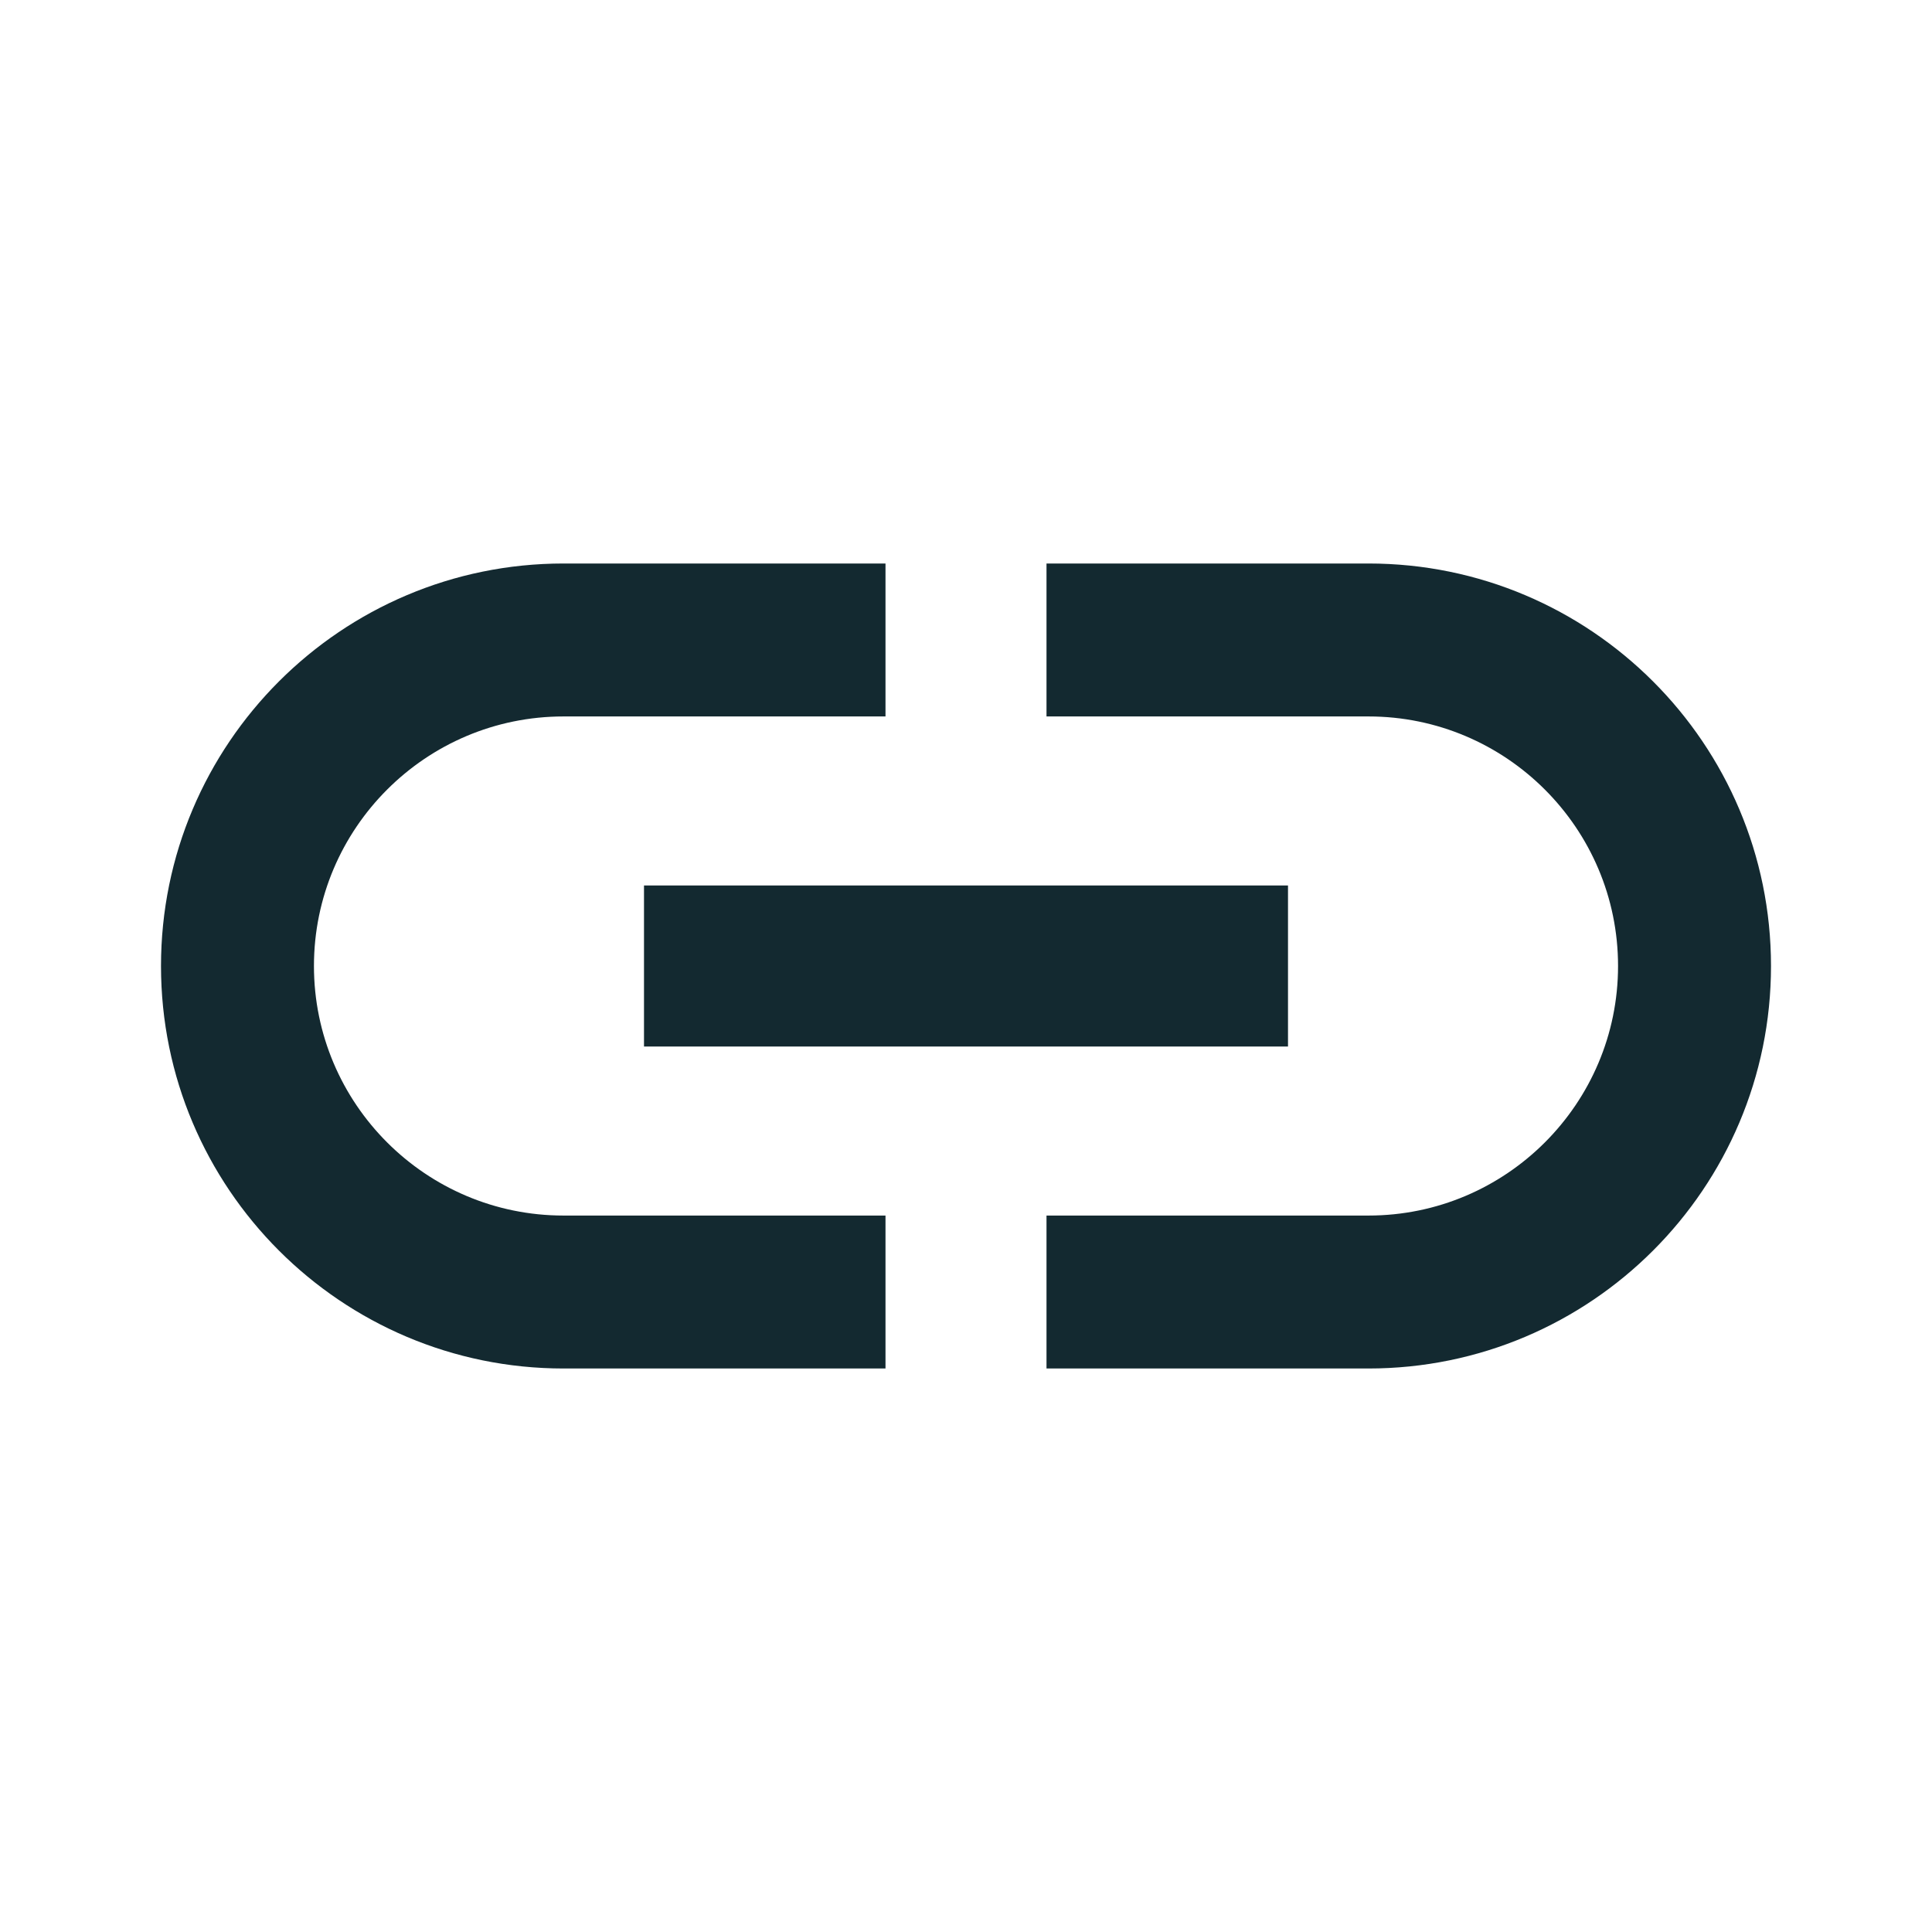
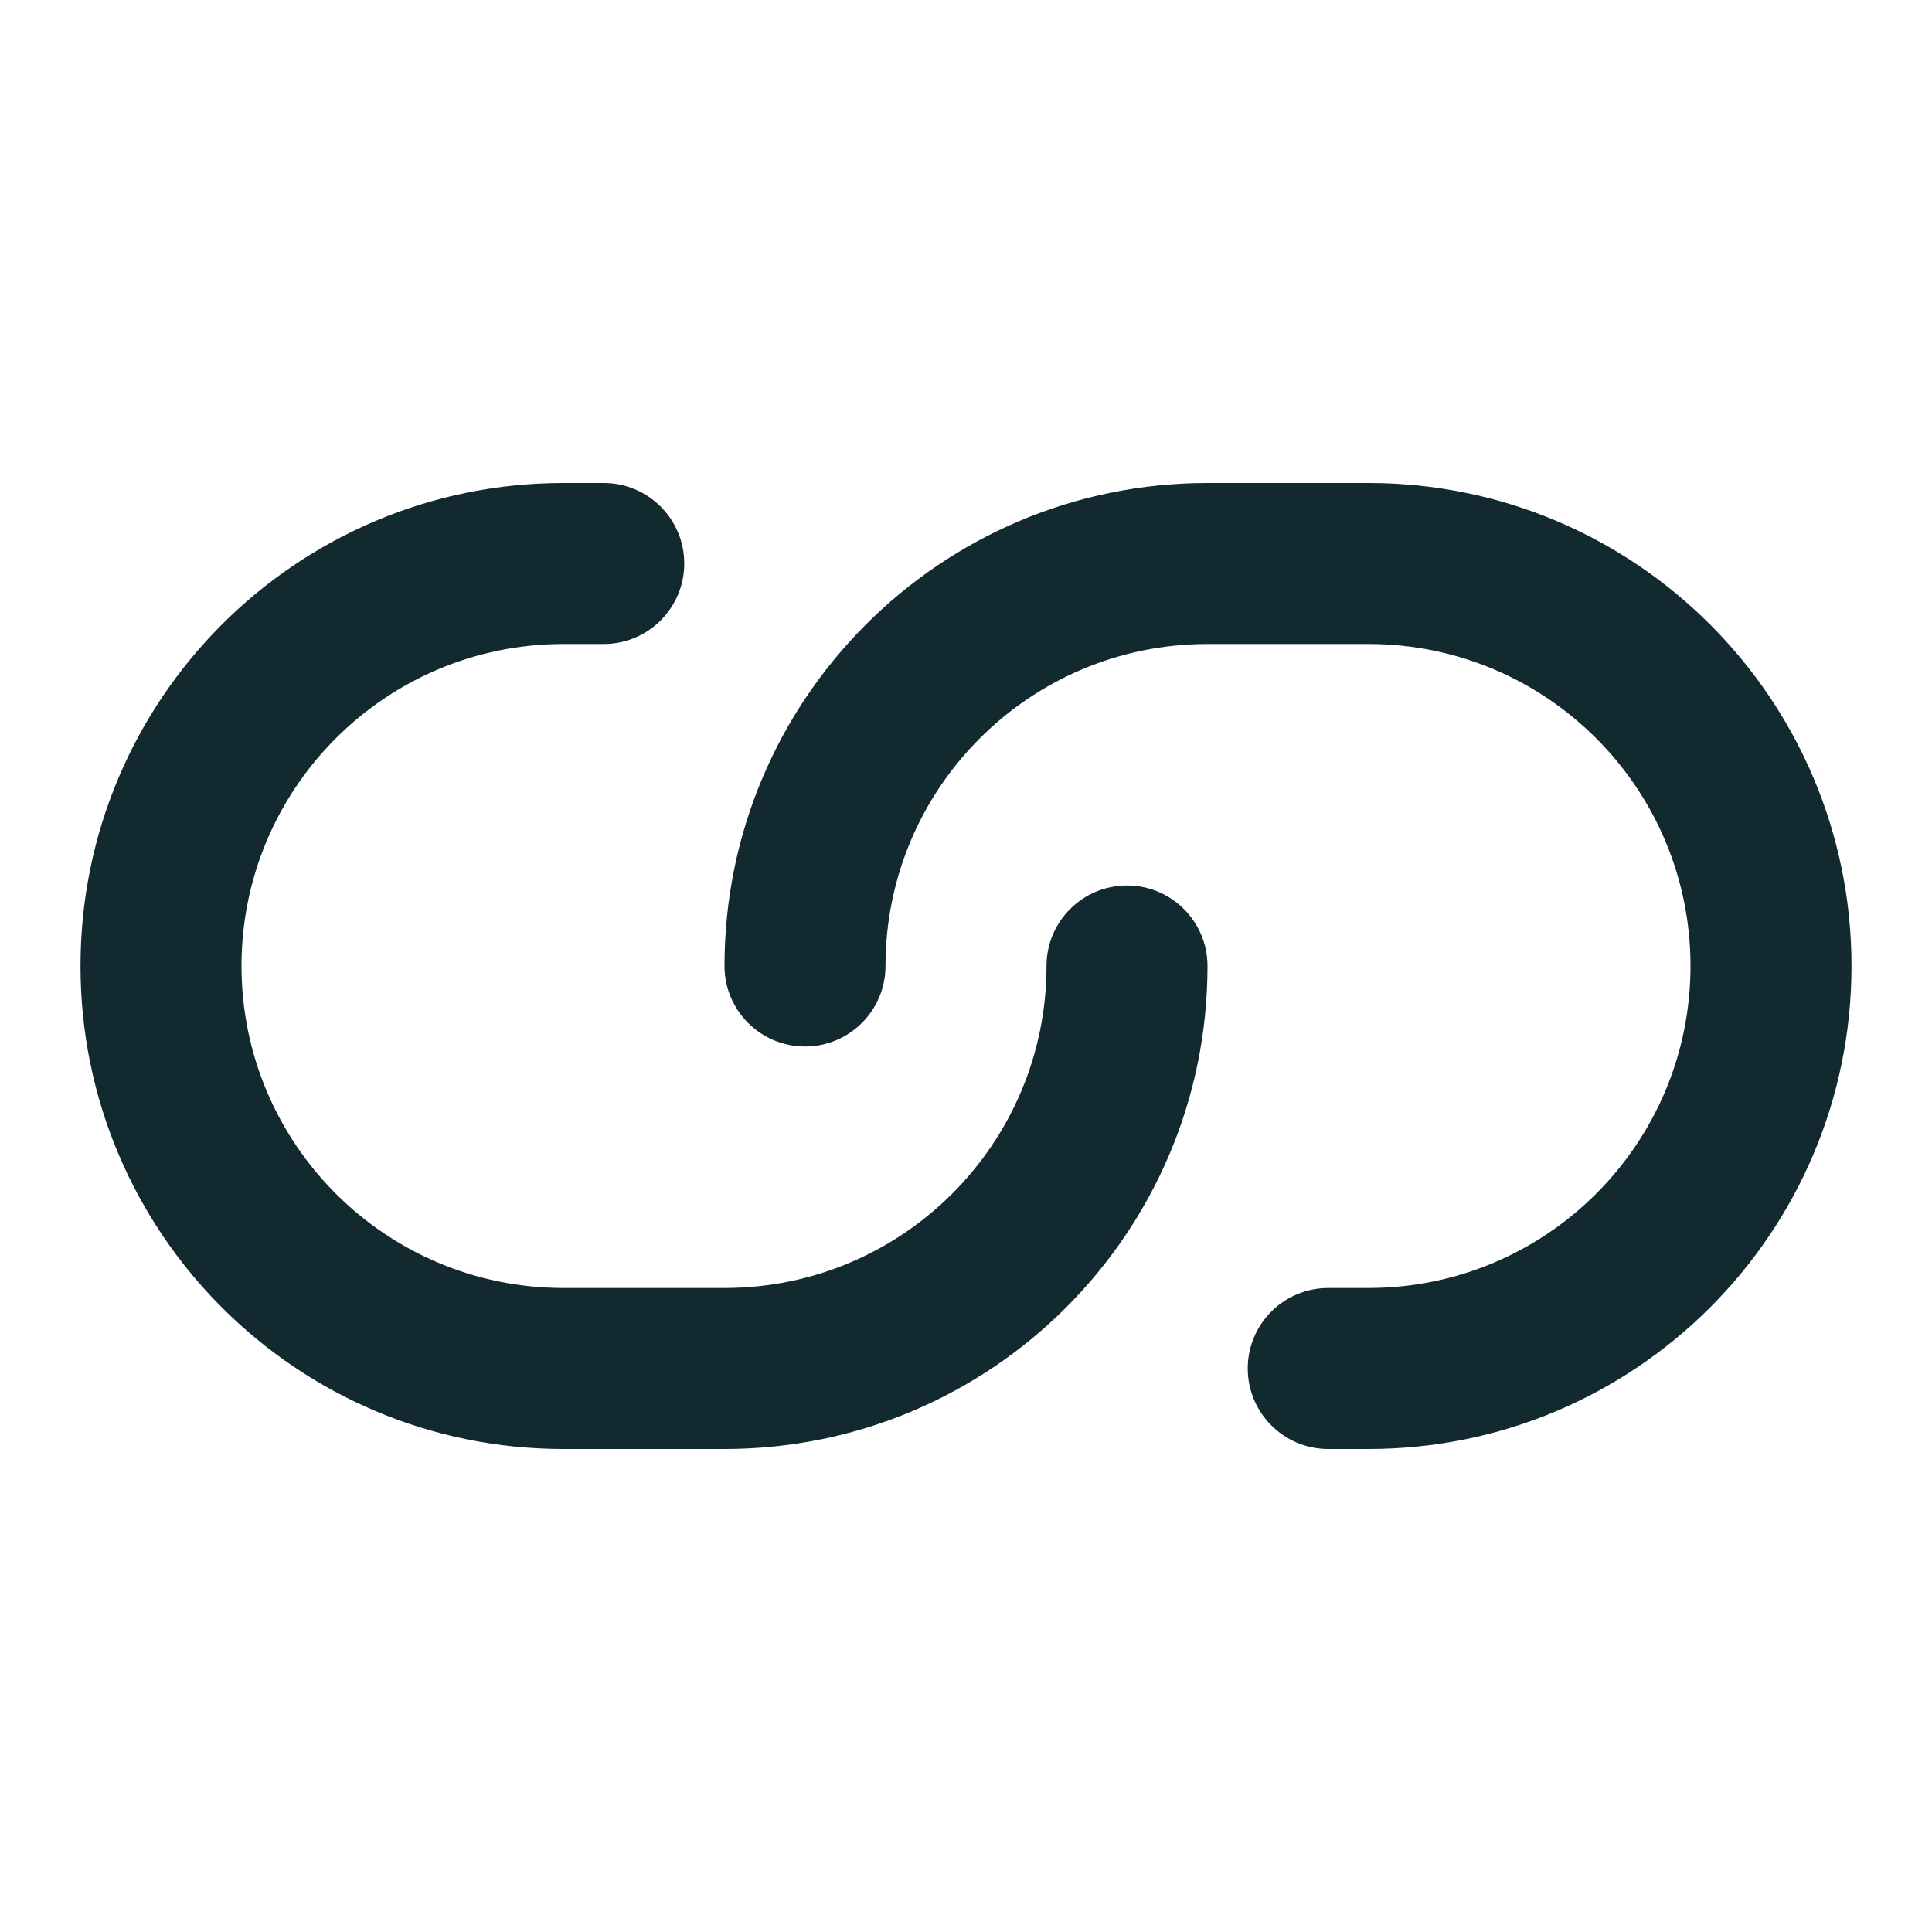
<svg xmlns="http://www.w3.org/2000/svg" width="24" height="24" viewBox="0 0 24 24" fill="none">
-   <path d="M3.9 12C3.9 10.29 5.29 8.9 7 8.9H11V7H7C4.24 7 2 9.24 2 12C2 14.76 4.24 17 7 17H11V15.1H7C5.29 15.1 3.9 13.71 3.9 12ZM8 13H16V11H8V13ZM17 7H13V8.9H17C18.71 8.9 20.1 10.29 20.1 12C20.1 13.71 18.71 15.1 17 15.1H13V17H17C19.76 17 22 14.76 22 12C22 9.24 19.76 7 17 7Z" fill="#132930" />
+   <path d="M1 12C1 8.686 3.686 6 7 6H7.5C8.052 6 8.5 6.448 8.5 7C8.5 7.552 8.052 8 7.5 8H7C4.791 8 3 9.791 3 12C3 14.209 4.791 16 7 16H9C11.209 16 13 14.209 13 12C13 11.448 13.448 11 14 11C14.552 11 15 11.448 15 12C15 15.314 12.314 18 9 18H7C3.686 18 1 15.314 1 12ZM21 12C21 9.791 19.209 8 17 8H15C12.791 8 11 9.791 11 12C11 12.552 10.552 13 10 13C9.448 13 9 12.552 9 12C9 8.686 11.686 6 15 6H17C20.314 6 23 8.686 23 12C23 15.314 20.314 18 17 18H16.5C15.948 18 15.5 17.552 15.5 17C15.5 16.448 15.948 16 16.5 16H17C19.209 16 21 14.209 21 12Z" fill="#132930" />
</svg>
